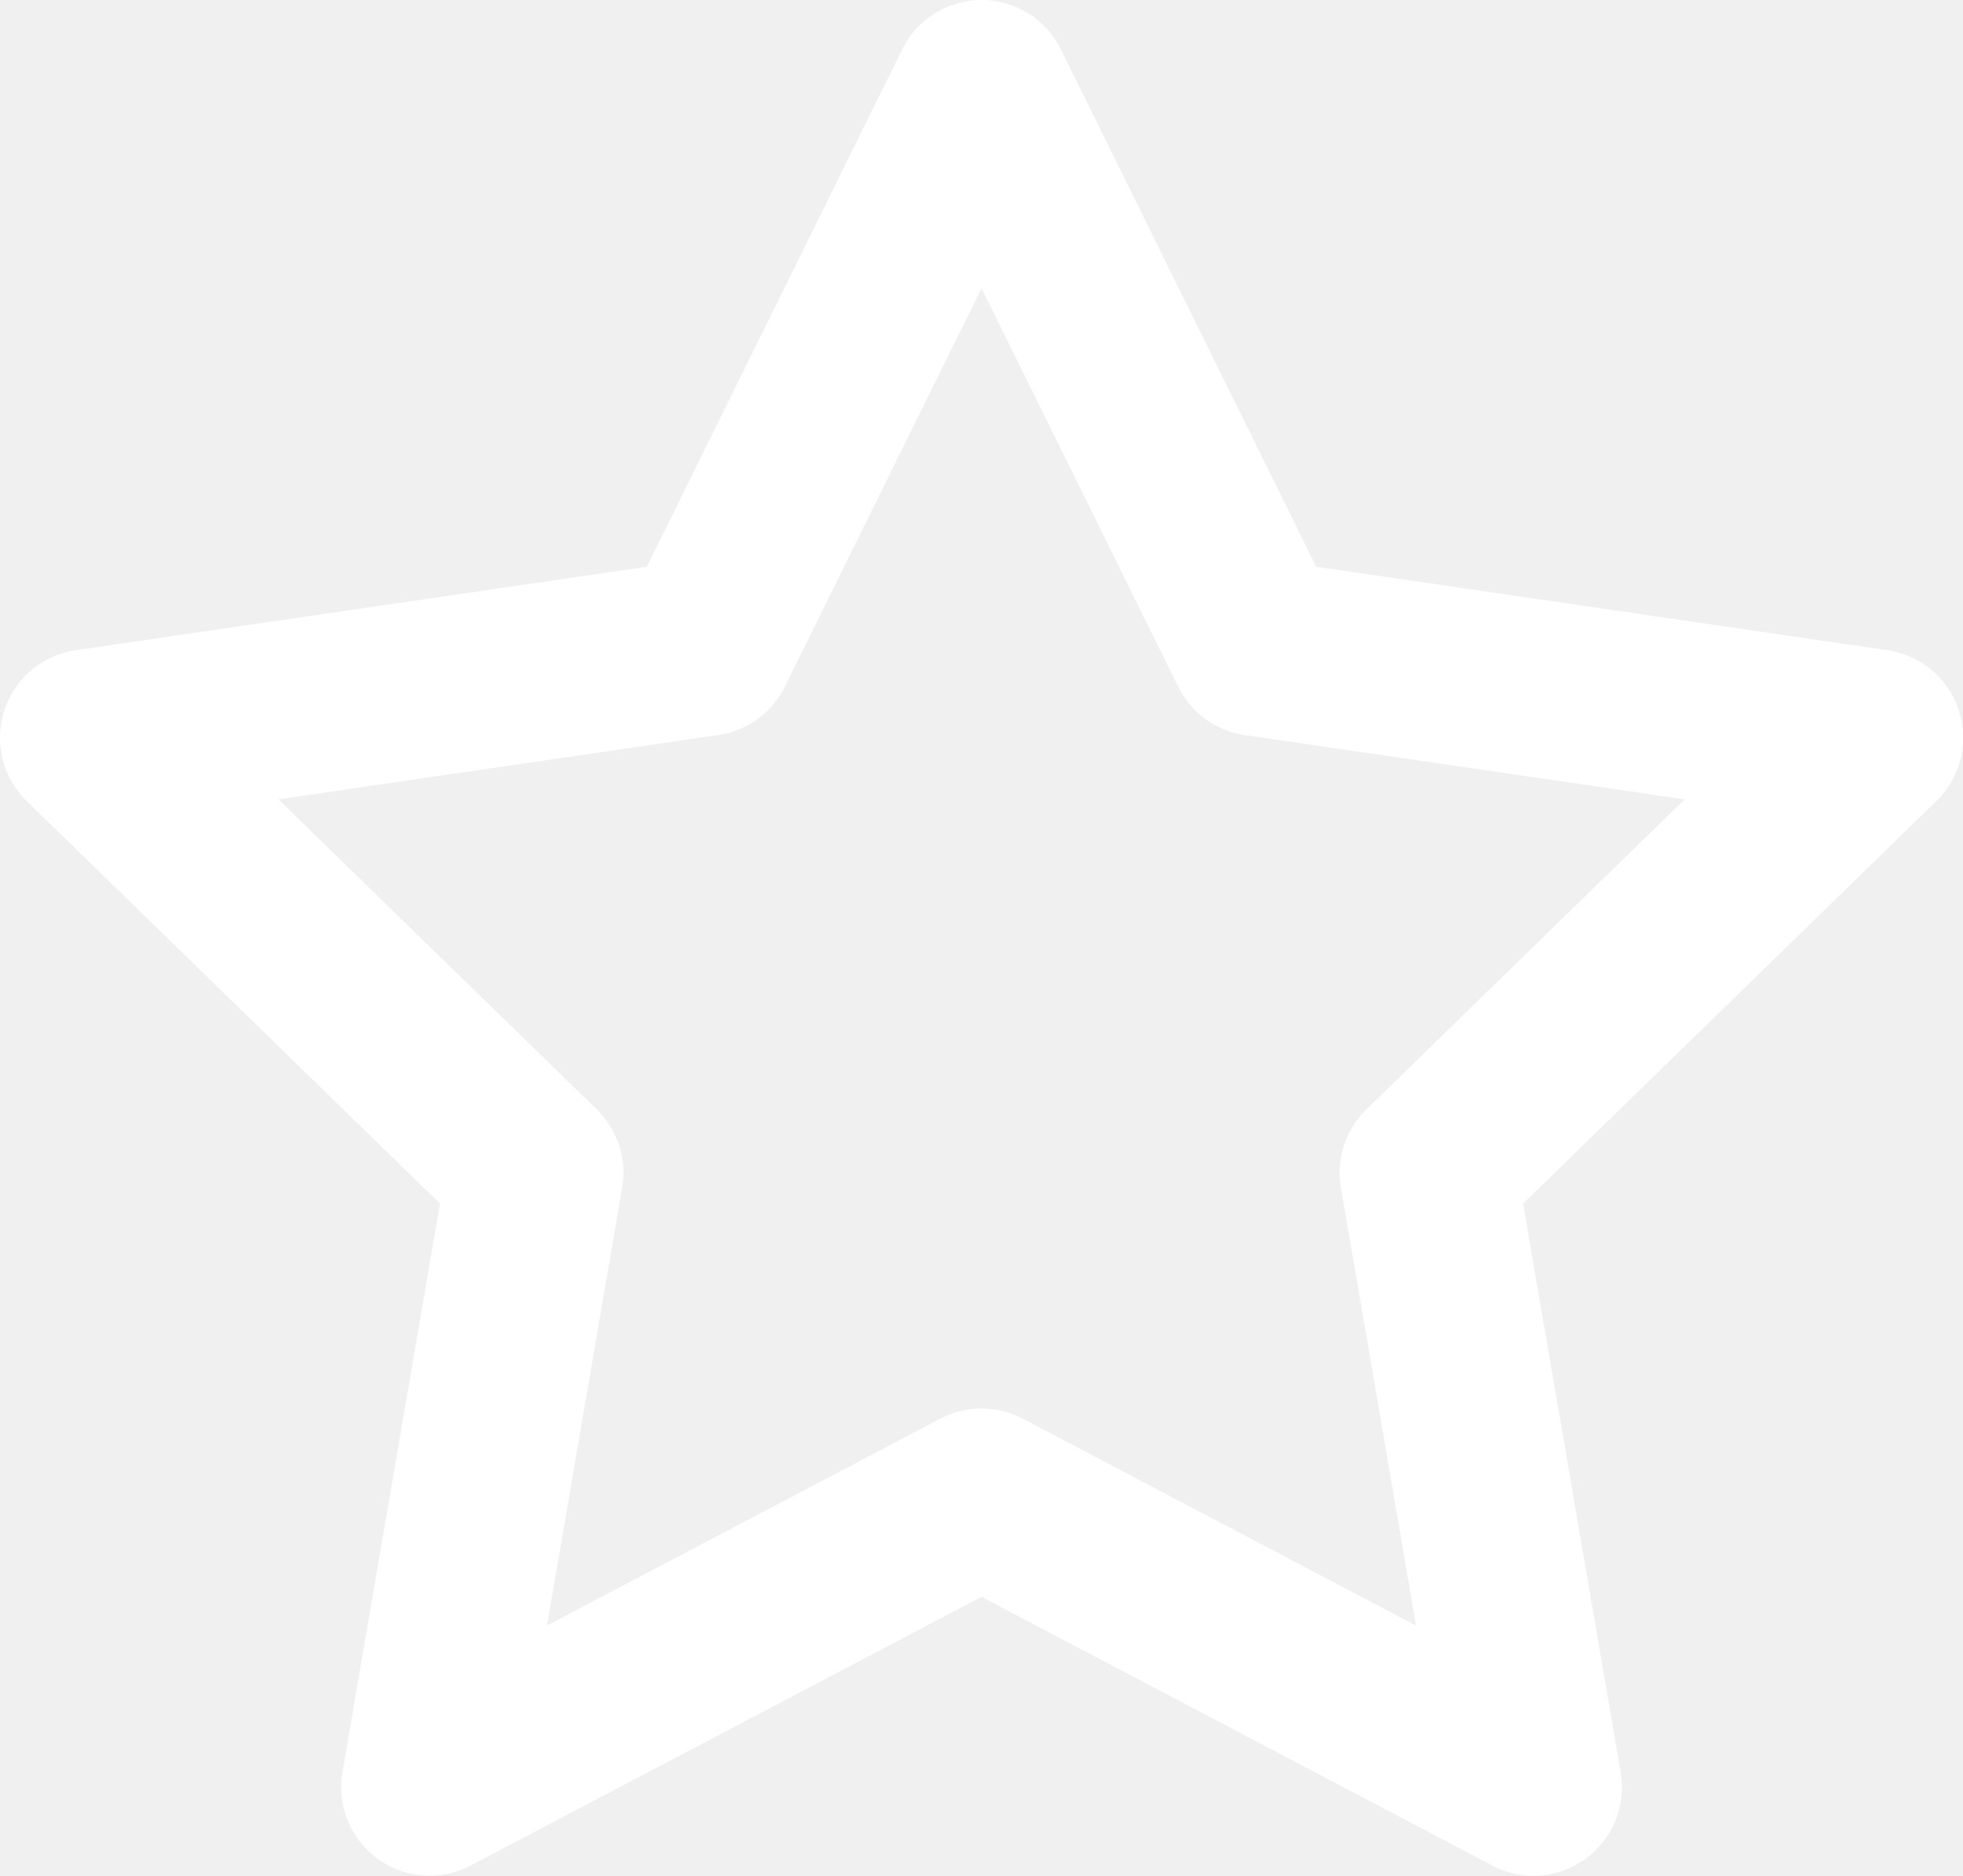
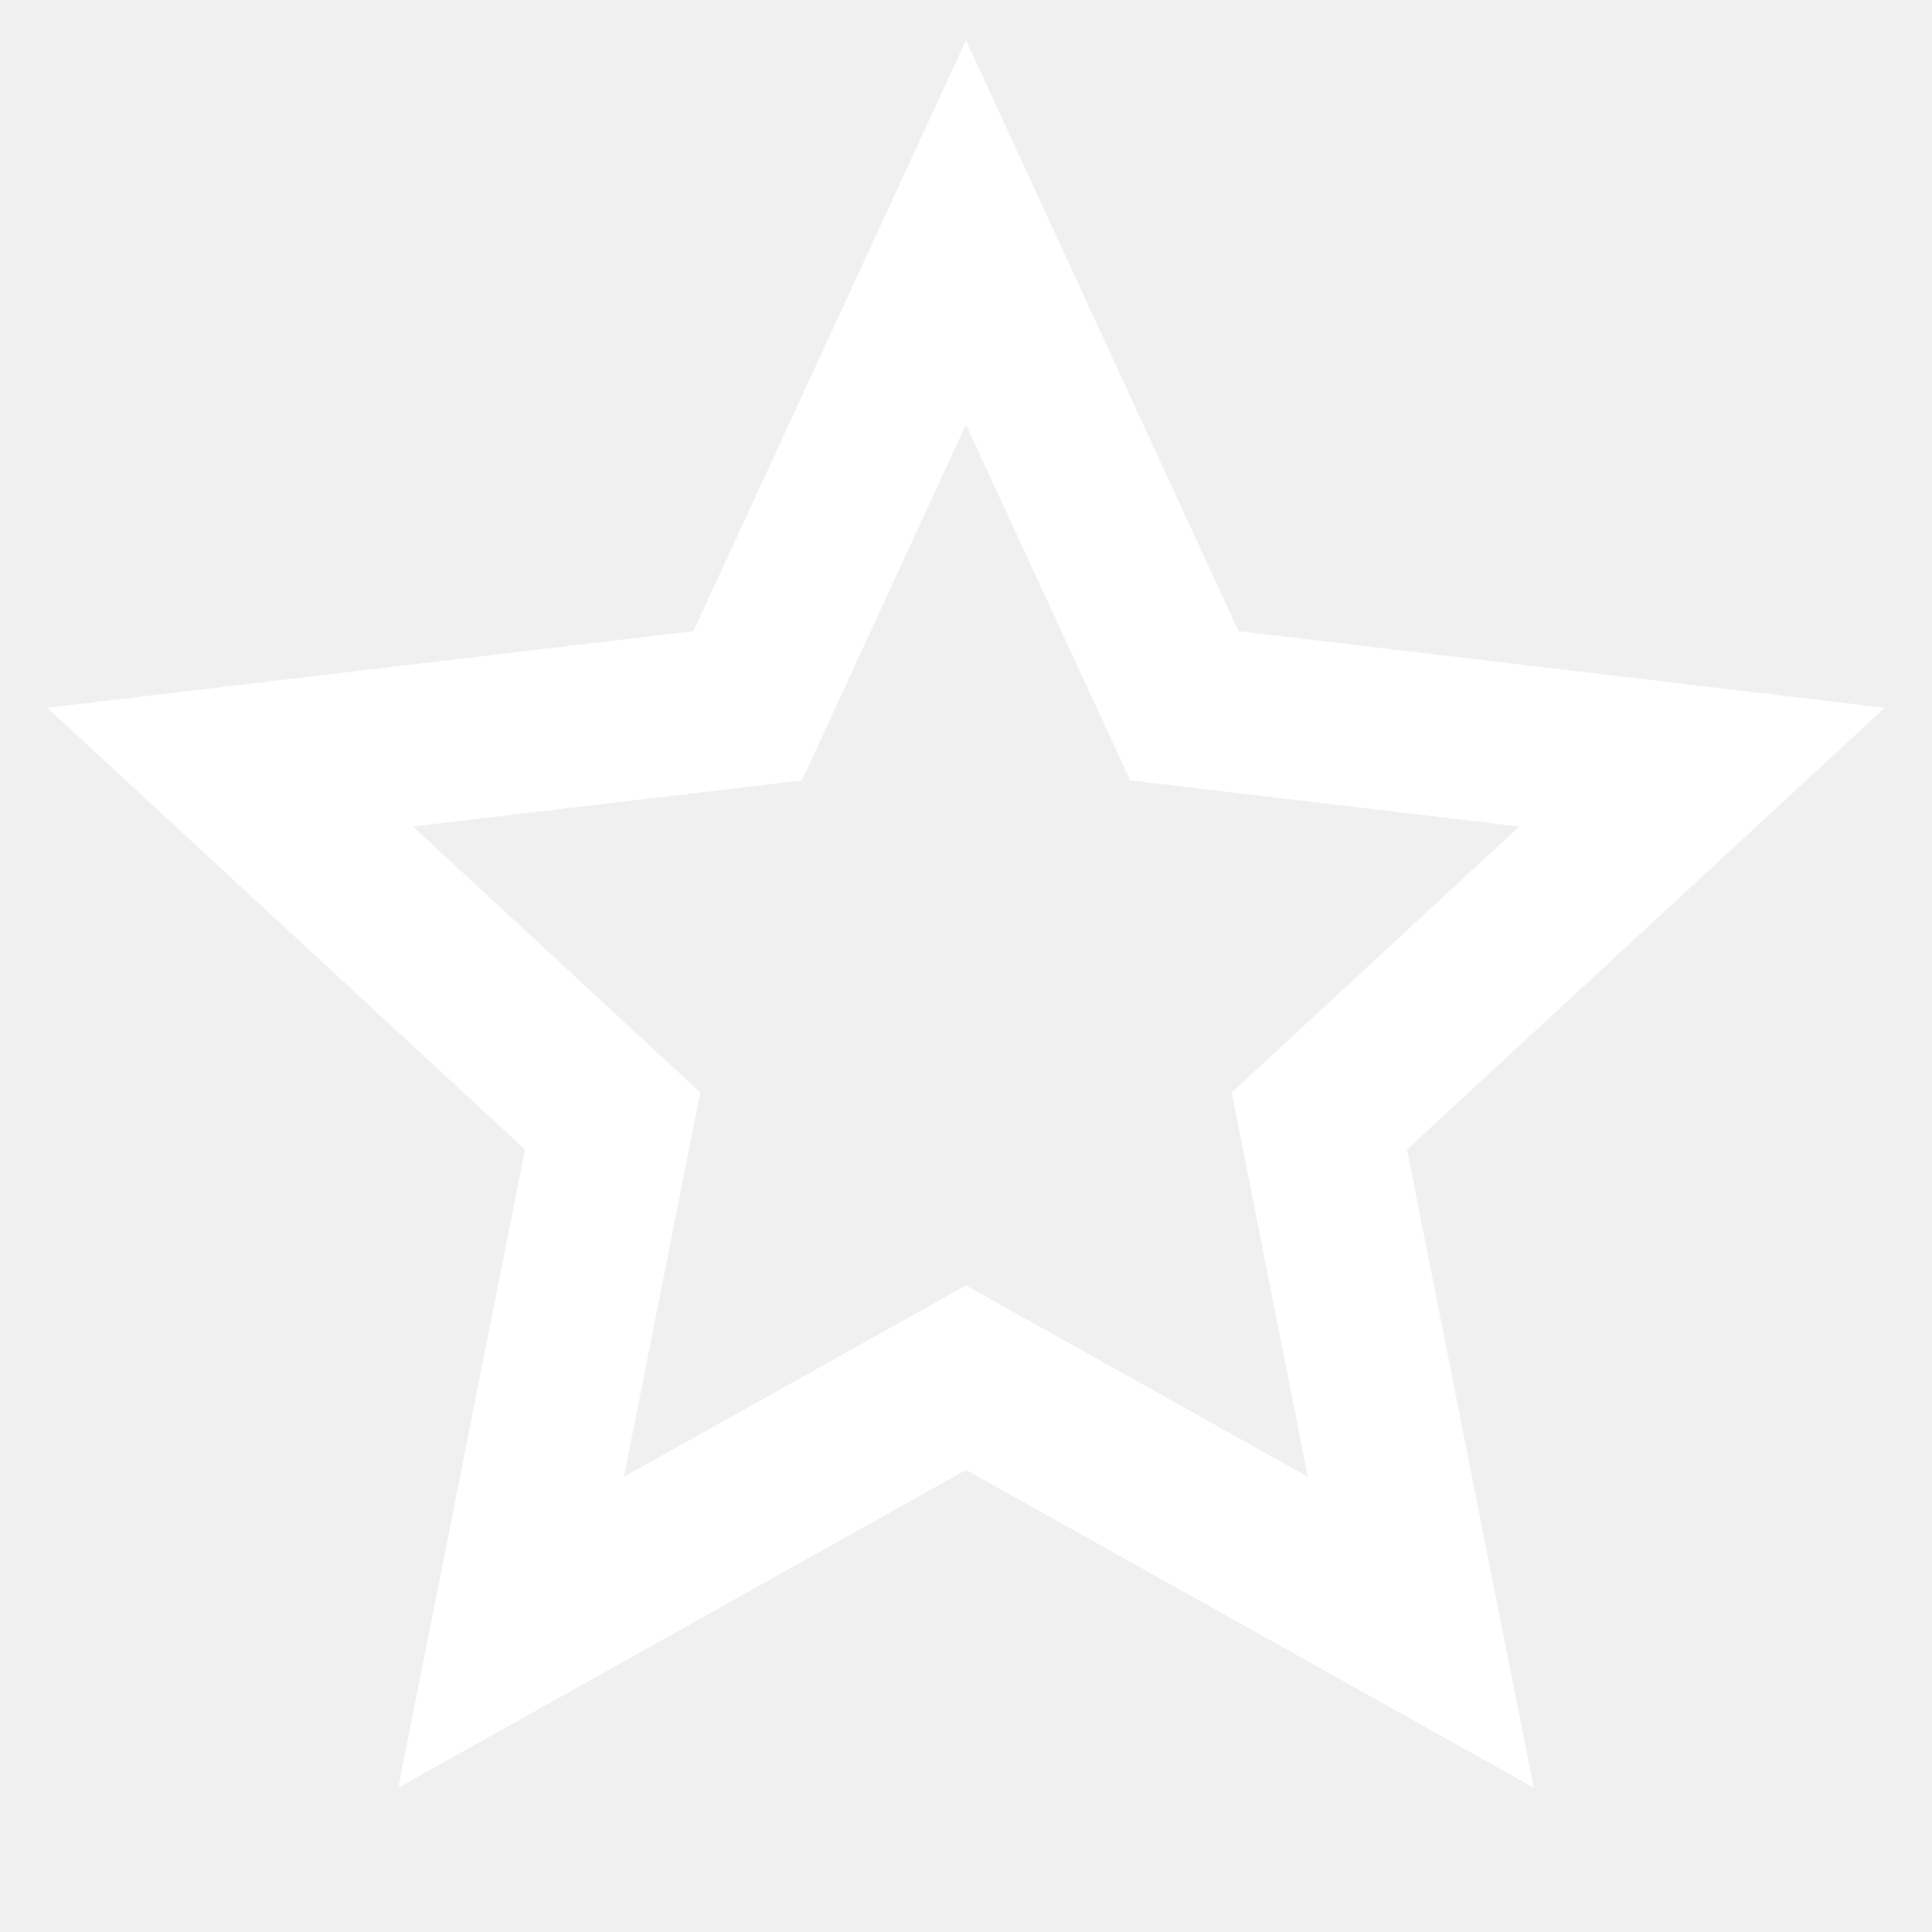
- <svg xmlns="http://www.w3.org/2000/svg" width="22.199" height="21.209" viewBox="0 0 22.199 21.209">
-   <path id="star" d="M12.1,2,15.22,8.322,22.2,9.342l-5.05,4.919,1.192,6.949L12.1,17.927,5.858,21.209,7.05,14.261,2,9.342l6.979-1.02Z" transform="translate(-1 -1)" fill="none" stroke="#fff" stroke-linecap="round" stroke-linejoin="round" stroke-width="2" />
+ <svg xmlns="http://www.w3.org/2000/svg" id="star" width="24" height="24" viewBox="0 0 24 24">
+   <path id="Path_840" data-name="Path 840" d="M0,0H24V24H0Z" fill="none" />
+   <path id="Path_841" data-name="Path 841" d="M12,18.26,4.947,22.208,6.522,14.28.587,8.792,8.614,7.84,12,.5l3.386,7.34,8.027.952L17.478,14.28l1.575,7.928Zm0-2.292,4.247,2.377L15.3,13.572l3.573-3.305-4.833-.573L12,5.275,9.962,9.695l-4.833.572L8.7,13.572l-.949,4.773Z" fill="#fff" />
</svg>
